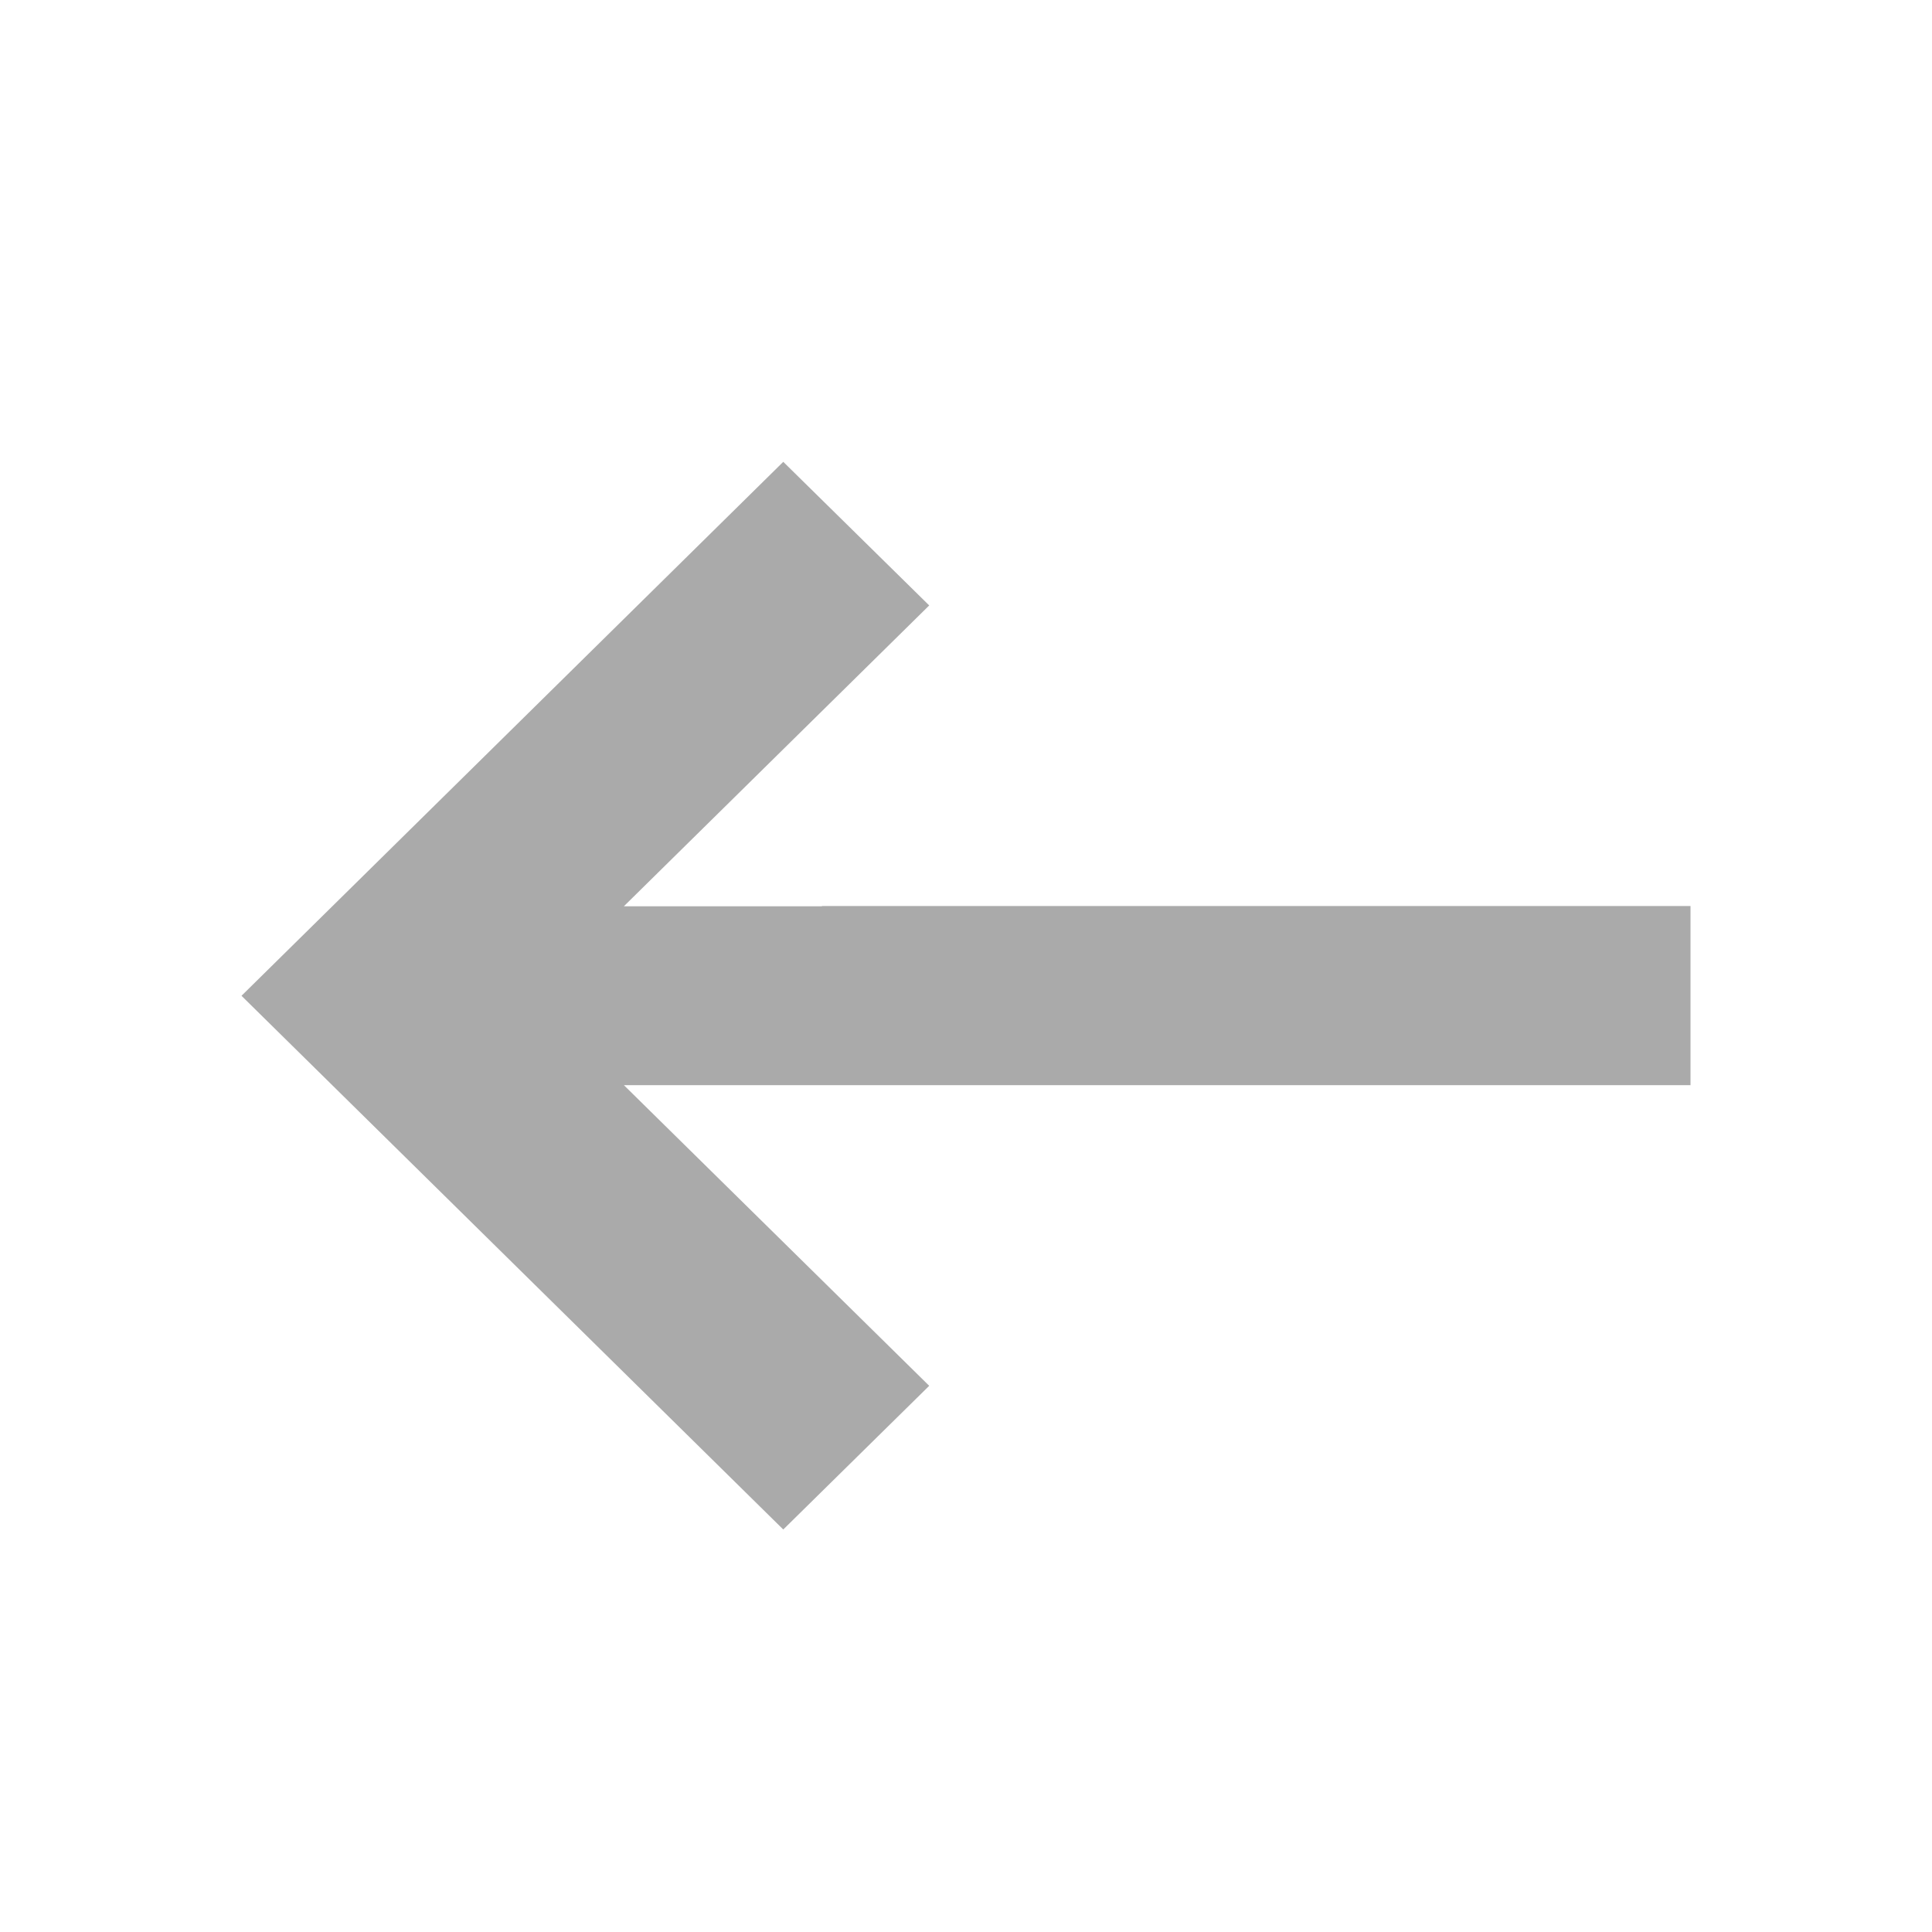
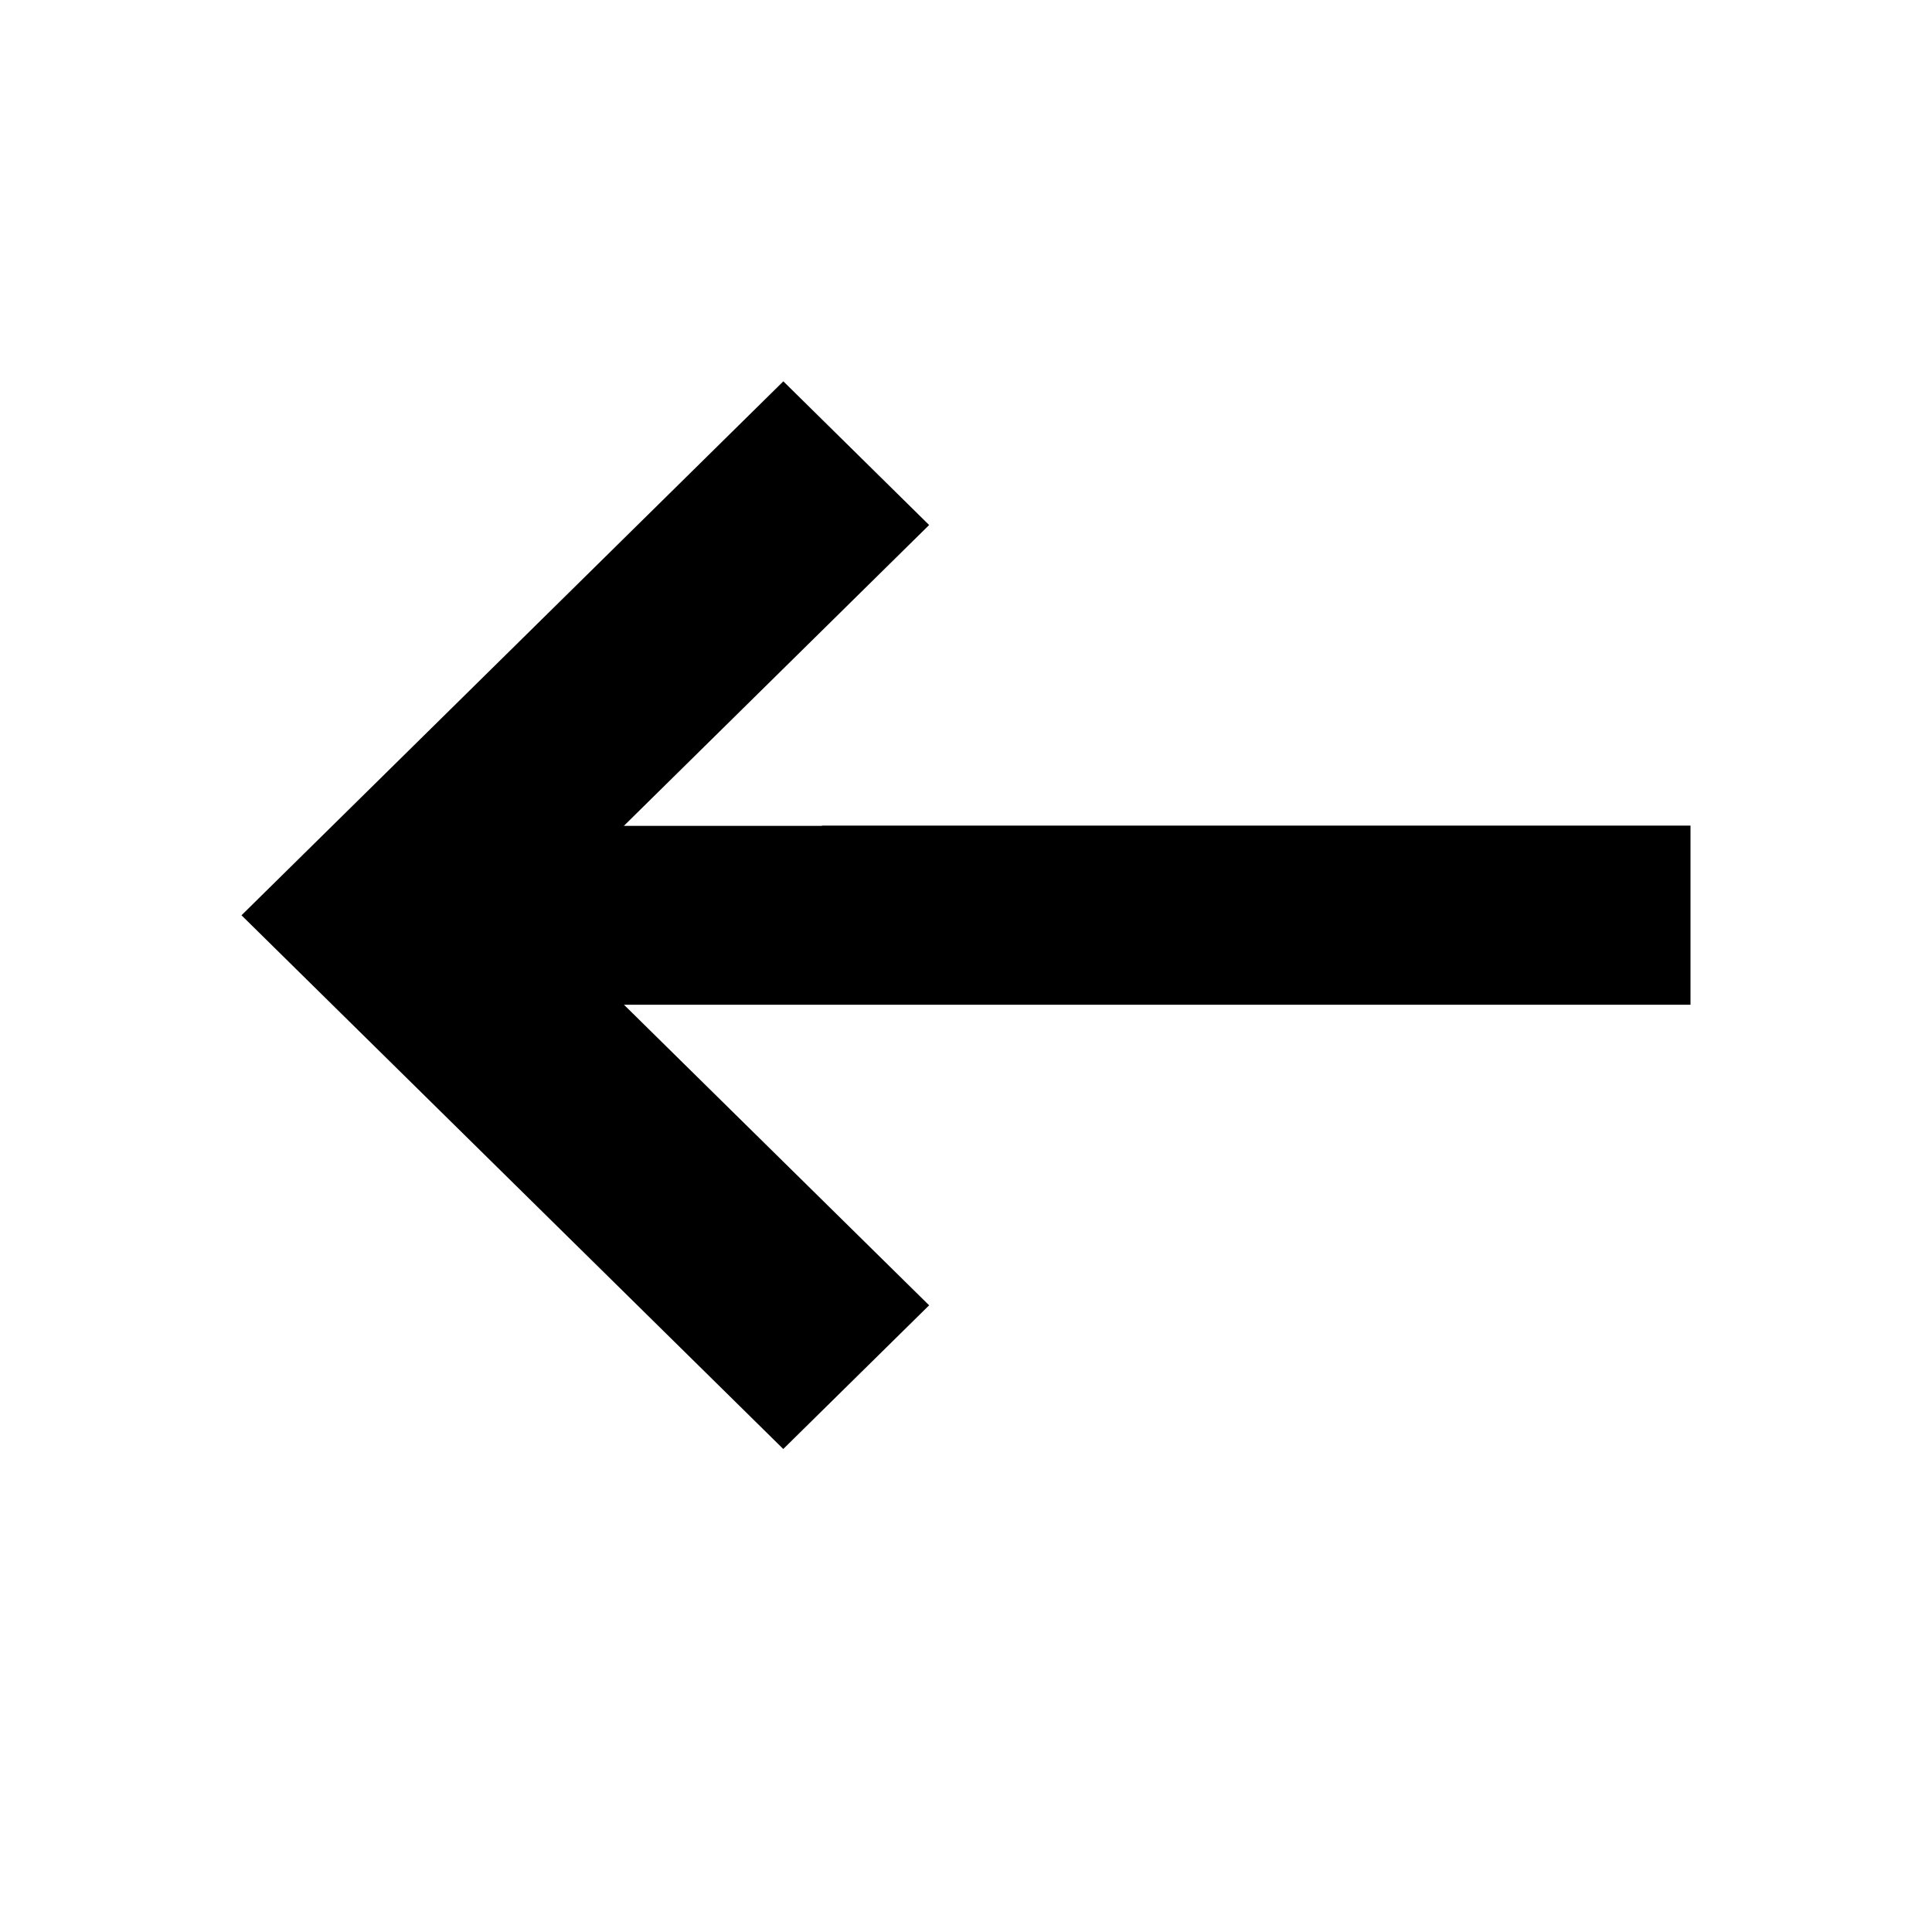
<svg xmlns="http://www.w3.org/2000/svg" width="24" height="24" viewBox="0 0 24 24" fill="none">
-   <path d="m9.73 19 1.813-1.785L7.75 13.48H21v-2.225H10.21v.003H7.75l3.793-3.737L9.73 5.737 3 12.37 9.73 19z" fill="#AAA" />
+   <path d="m9.73 18 1.812-1.785-3.791-3.734H21v-2.225H10.21v.003H7.75l3.792-3.737-1.811-1.785L3 11.37 9.73 18z" fill="#000" />
</svg>
